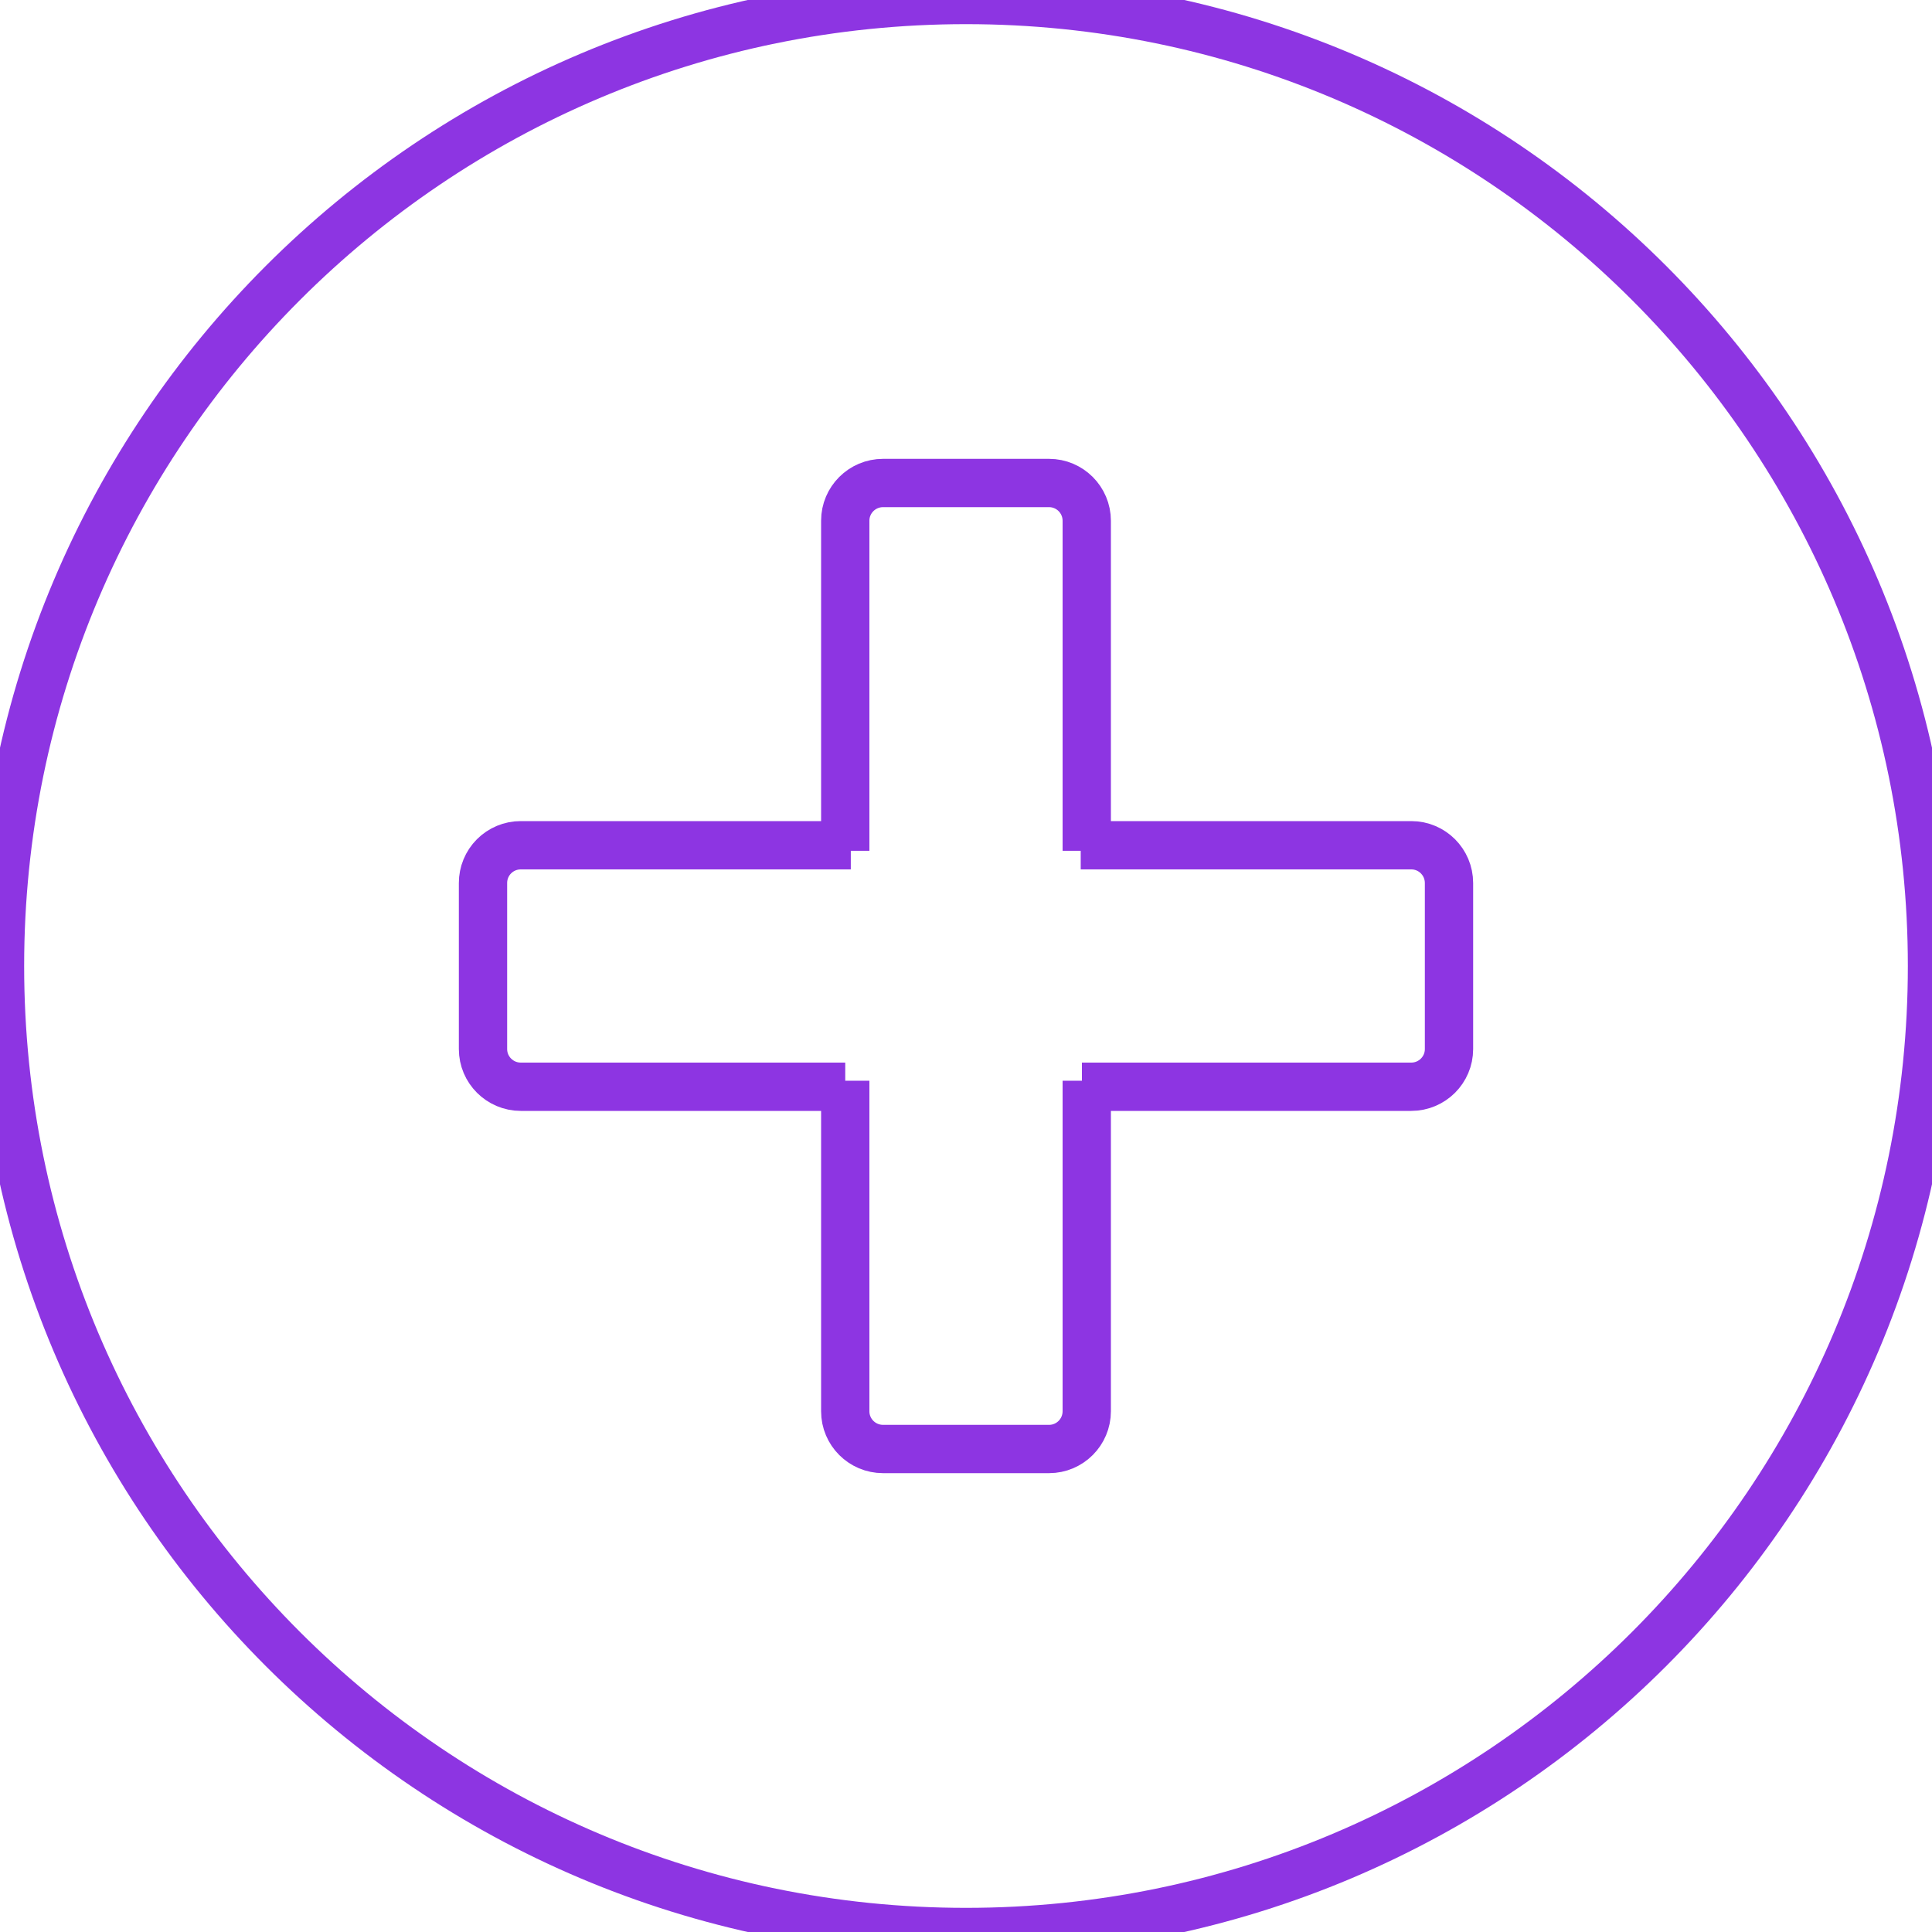
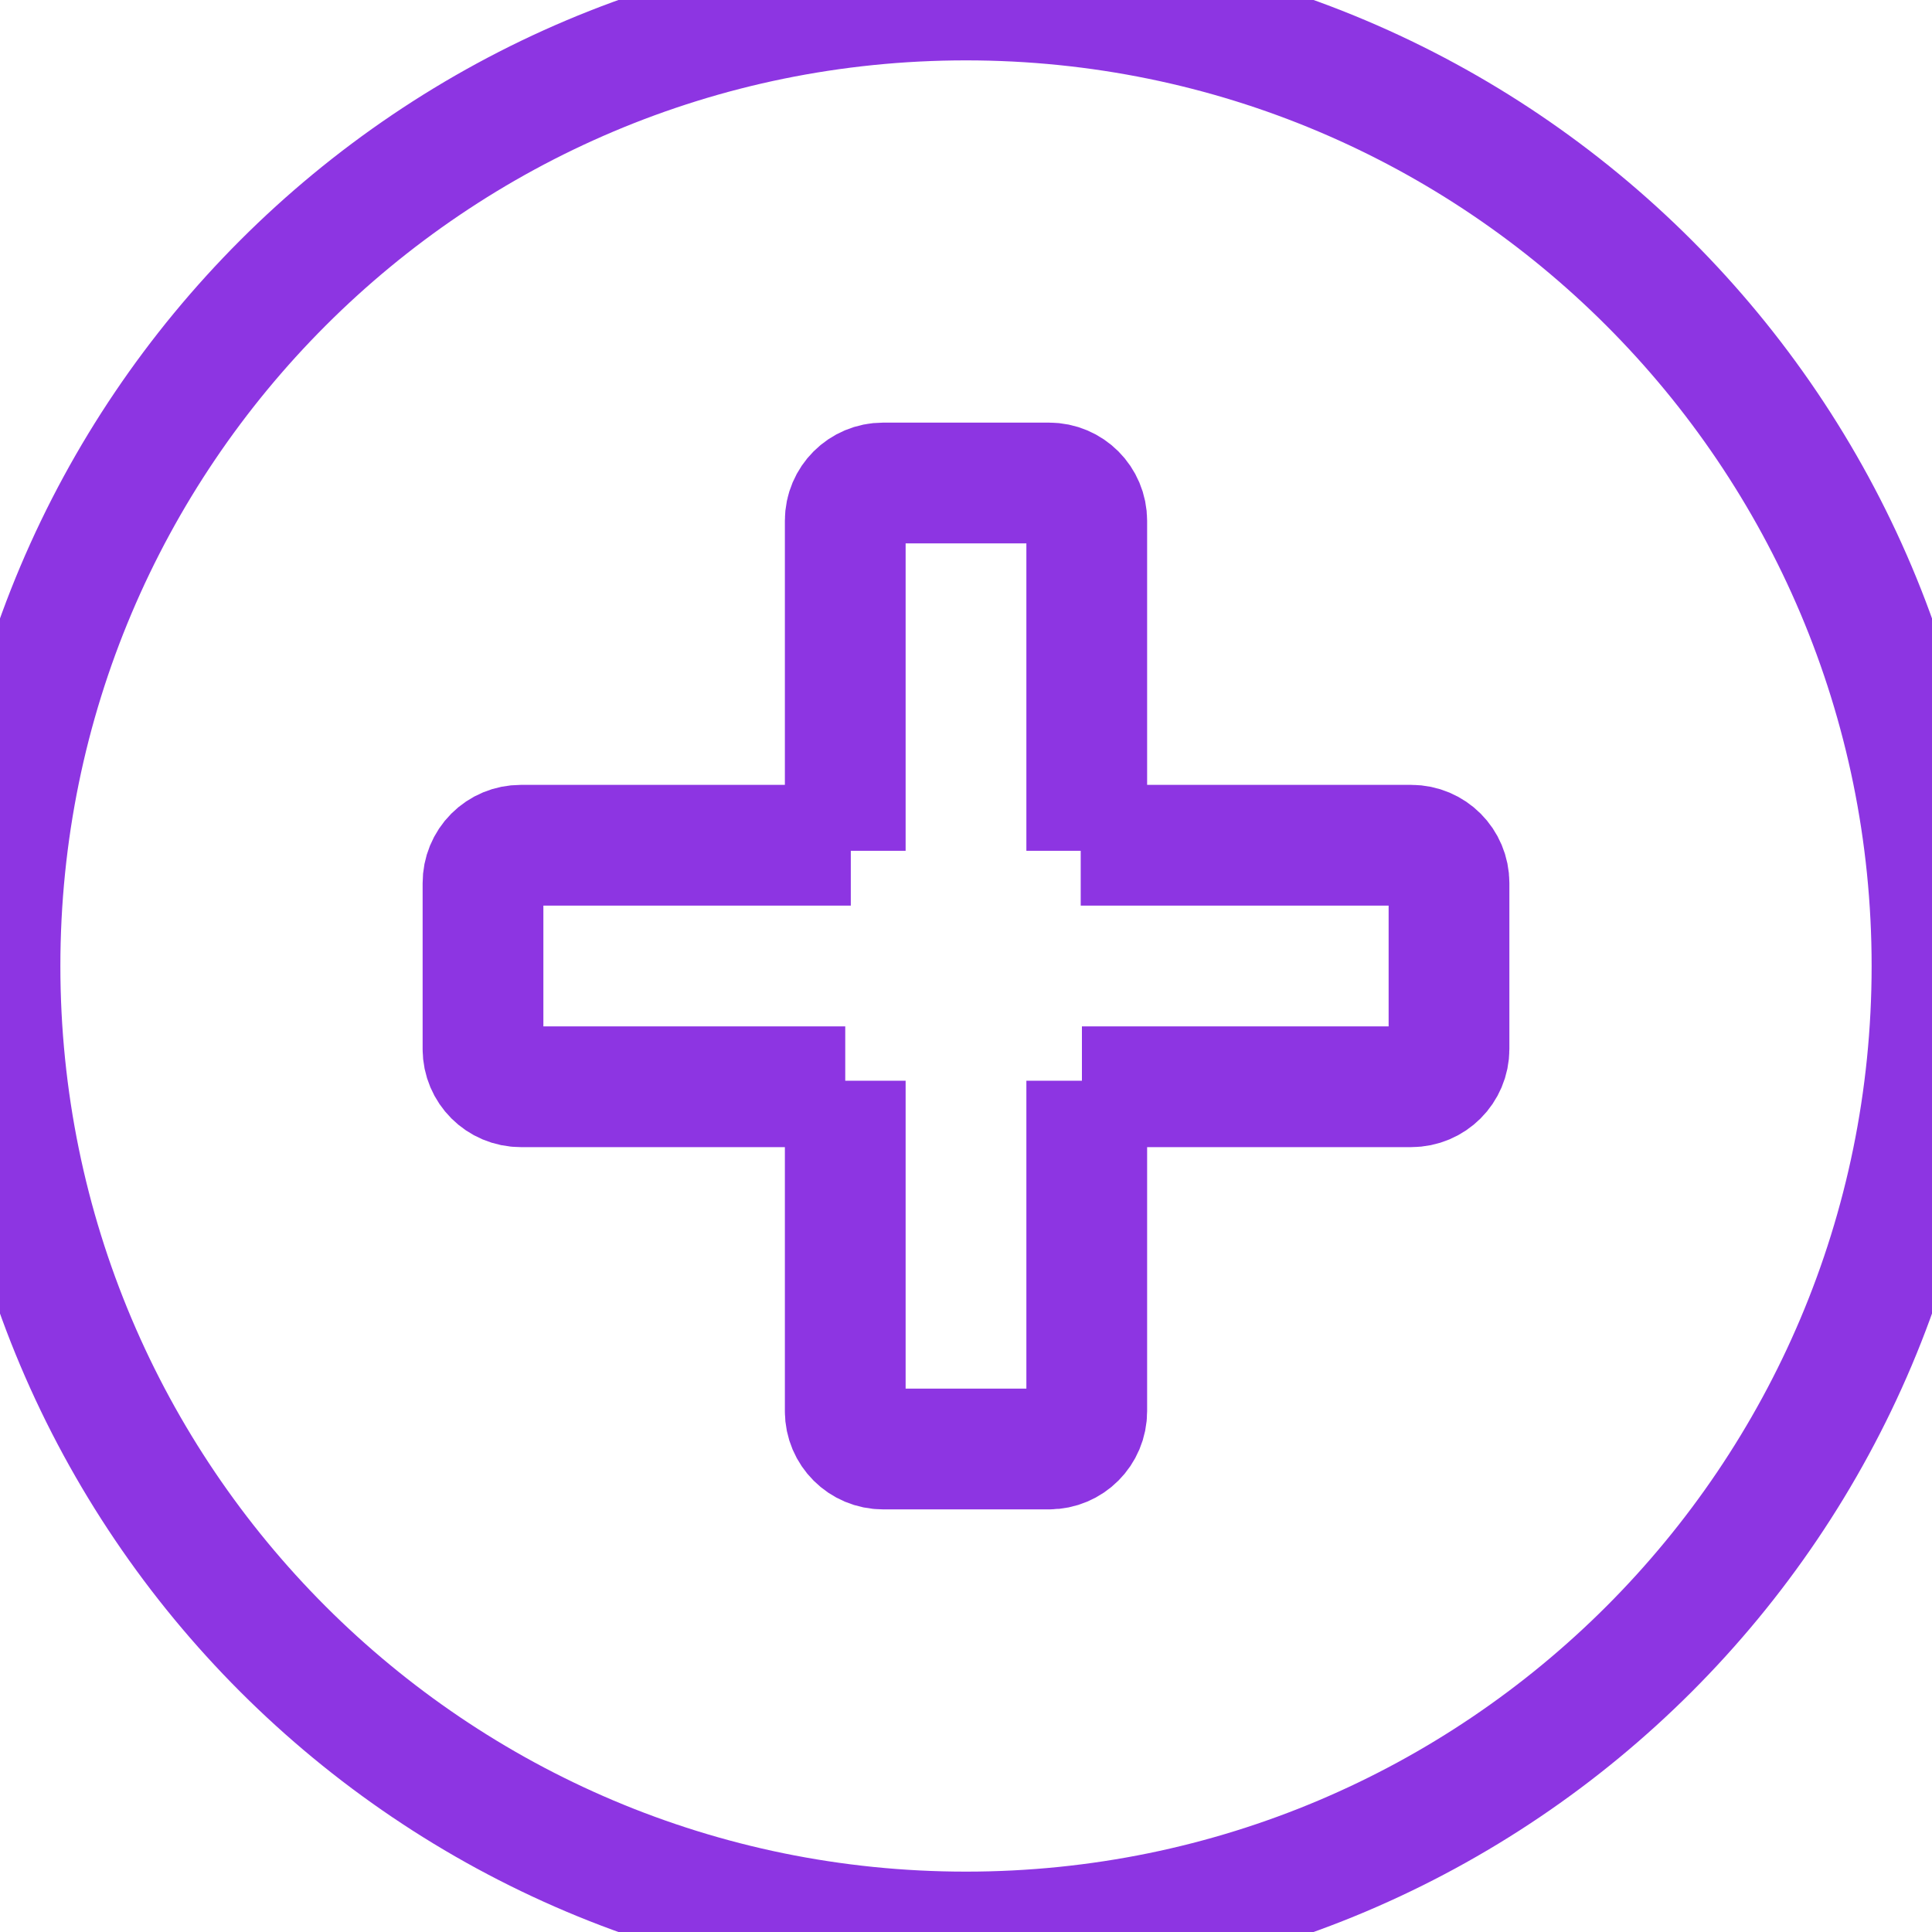
- <svg xmlns="http://www.w3.org/2000/svg" width="512" height="512" viewBox="0 0 16 16">
-   <style>.poutline{fill:none;stroke:#8d35e2;stroke-width:.4}@media (prefers-color-scheme:light){.poutline{fill:none;stroke:#8d35e2;stroke-width:.4}@media (prefers-color-scheme:dark){.poutline{fill:none;stroke:#8d35e2;stroke-width:.4}}}</style>
+ <svg xmlns="http://www.w3.org/2000/svg" width="1024" height="1024" viewBox="0 0 16 16">
+   <style>.poutline{fill:none;stroke:#8d35e2;stroke-width:1}@media (prefers-color-scheme:light){.poutline{fill:none;stroke:#8d35e2;stroke-width:1}@media (prefers-color-scheme:dark){.poutline{fill:none;stroke:#8d35e2;stroke-width:1}}}</style>
  <circle cx="8" cy="8" r="8" class="poutline" />
  <path d="M7.046 7H4.312A.312.312 0 0 0 4 7.313v1.375c0 .172.14.312.313.312H7m1.95-2h2.738c.172 0 .312.14.312.313v1.375c0 .172-.14.312-.313.312H8.96" class="poutline" />
  <path d="M7 7.046V4.312C7 4.14 7.14 4 7.313 4h1.375C8.86 4 9 4.14 9 4.313v2.733M7 8.95v2.738c0 .172.14.312.313.312h1.375c.172 0 .312-.14.312-.313V8.95" class="poutline" />
</svg>
